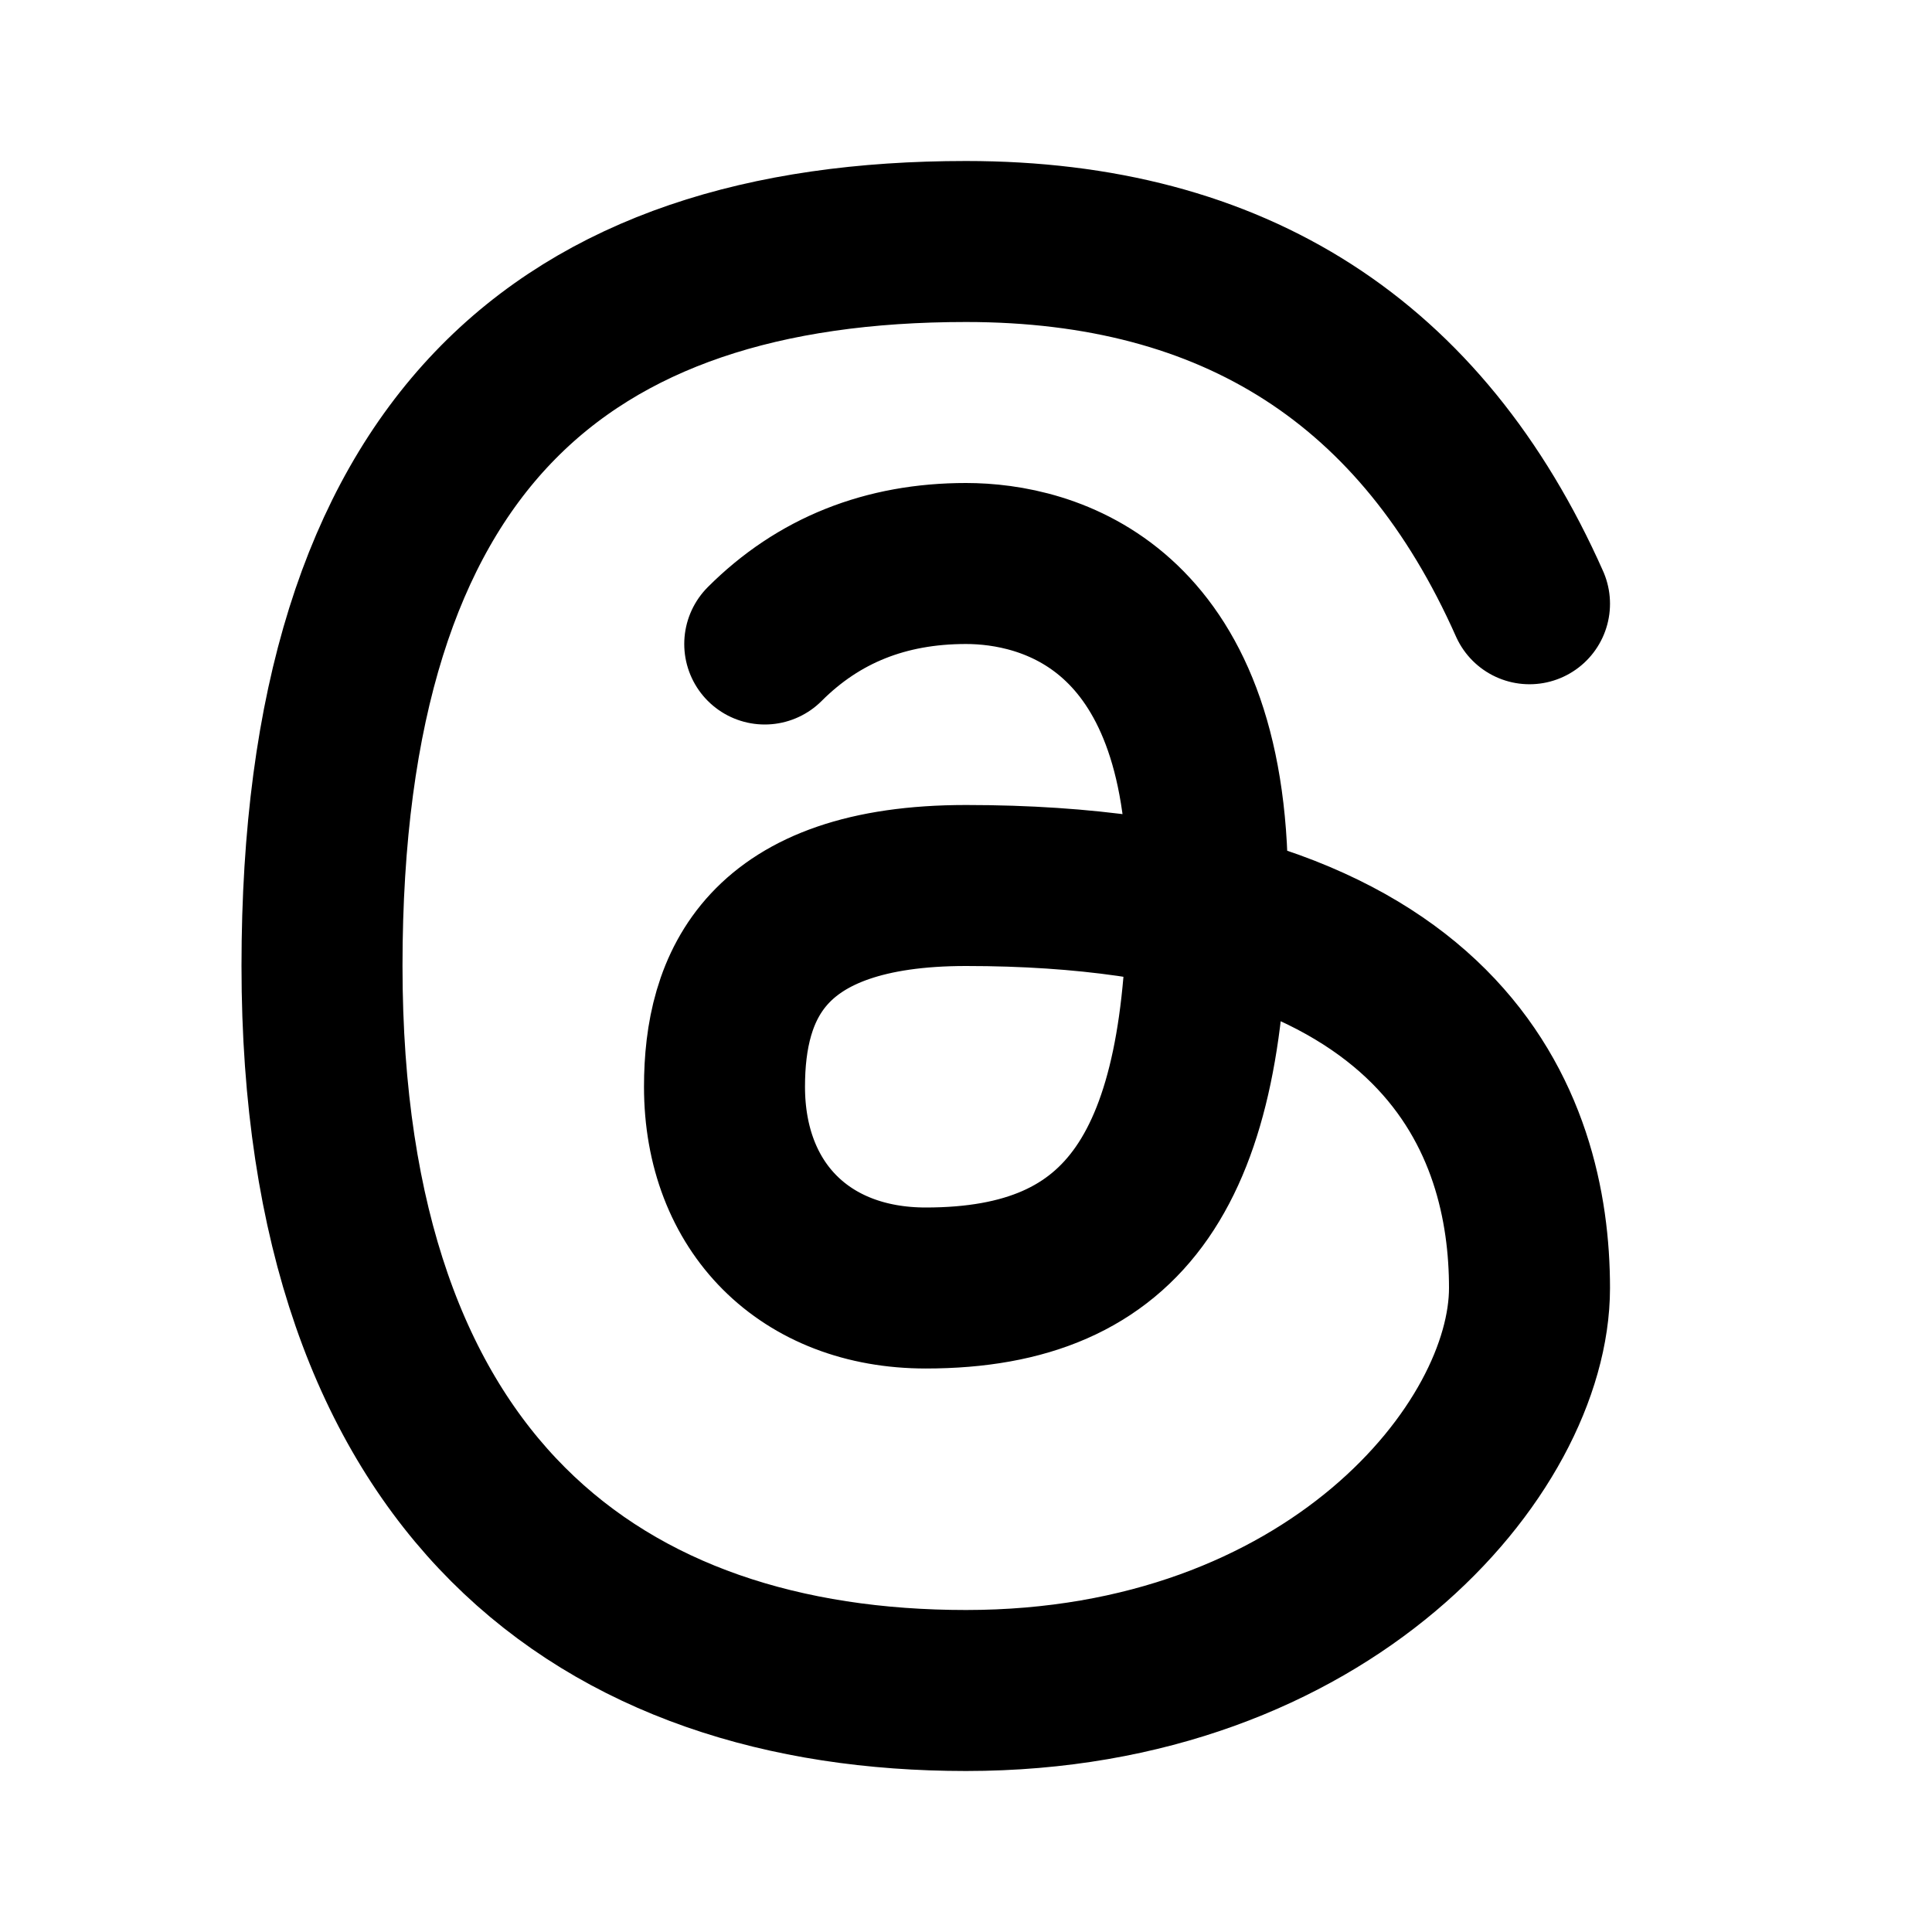
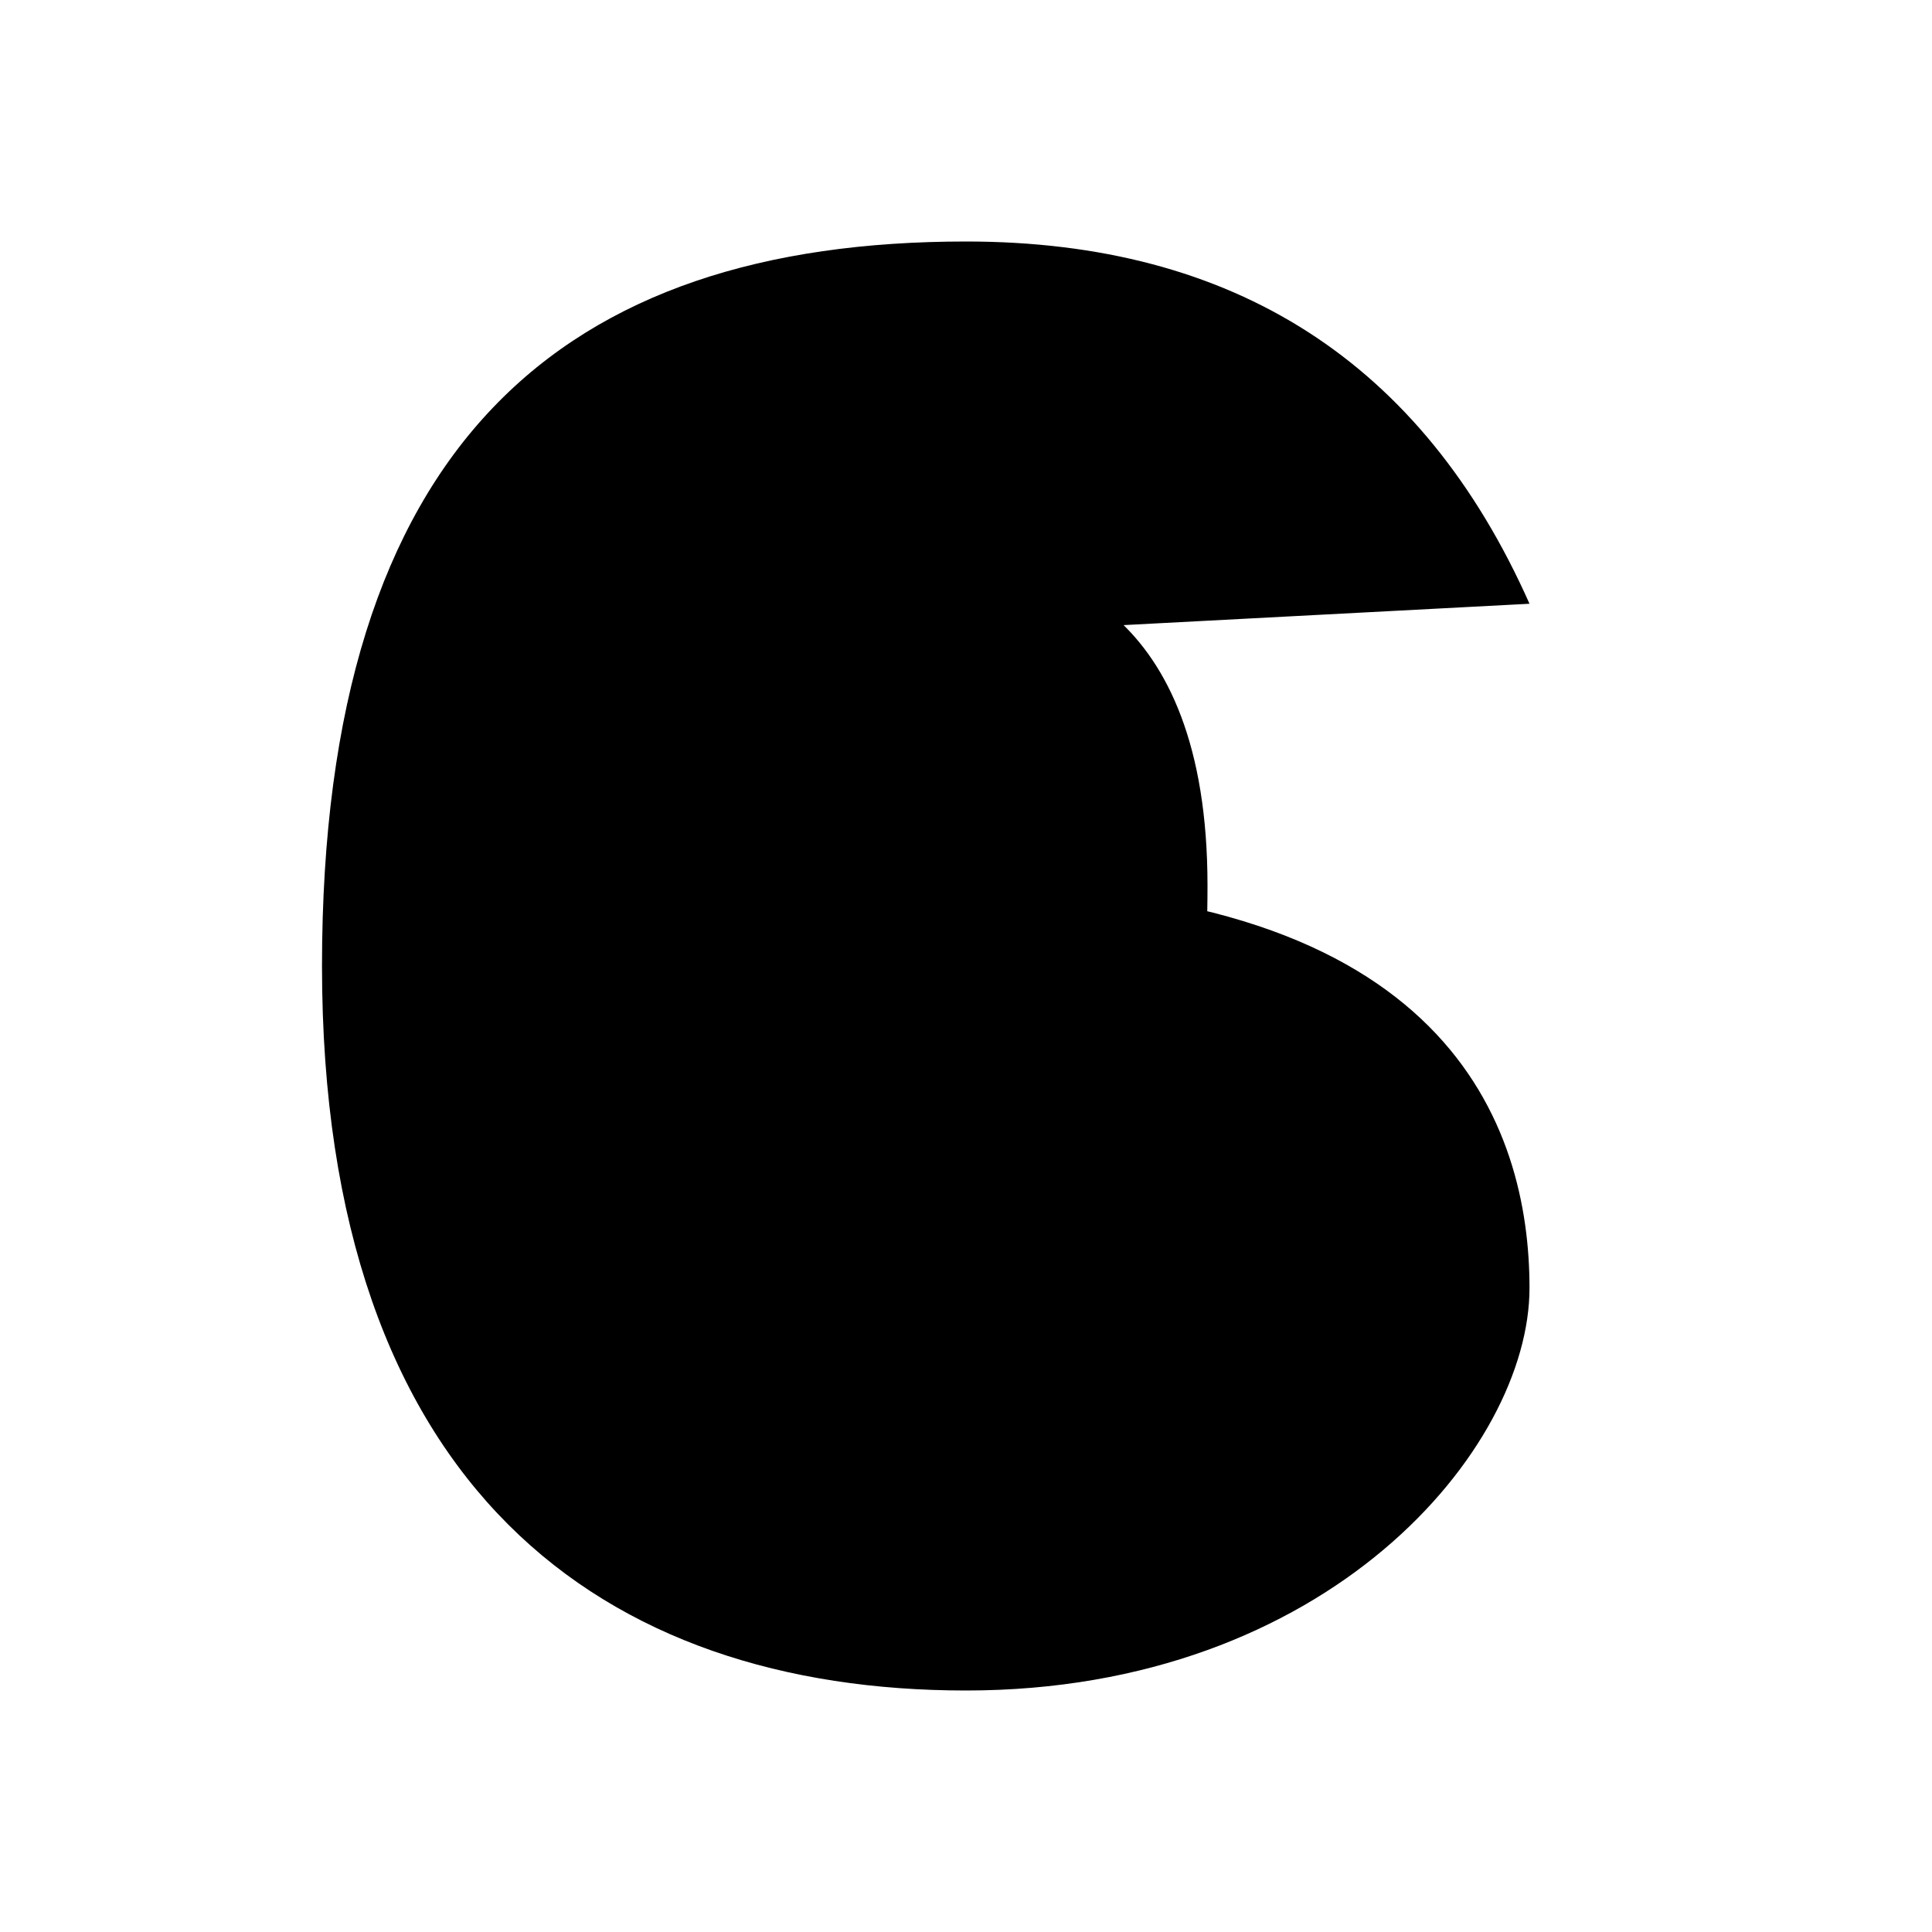
- <svg xmlns="http://www.w3.org/2000/svg" width="24" height="24" viewBox="0 0 24 24" fill="none" stroke="currentColor" stroke-width="2" stroke-linecap="round" stroke-linejoin="round" class="icon icon-tabler icons-tabler-outline icon-tabler-brand-threads">
-   <path stroke="none" d="M0 0h24v24H0z" fill="none" />
+ <svg xmlns="http://www.w3.org/2000/svg" viewBox="0 0 24 24">
  <path d="M19 7.5c-1.333 -3 -3.667 -4.5 -7 -4.5c-5 0 -8 2.5 -8 9s3.5 9 8 9s7 -3 7 -5s-1 -5 -7 -5c-2.5 0 -3 1.25 -3 2.5c0 1.5 1 2.5 2.5 2.5c2.5 0 3.5 -1.5 3.5 -5s-2 -4 -3 -4s-1.833 .333 -2.5 1" />
</svg>
